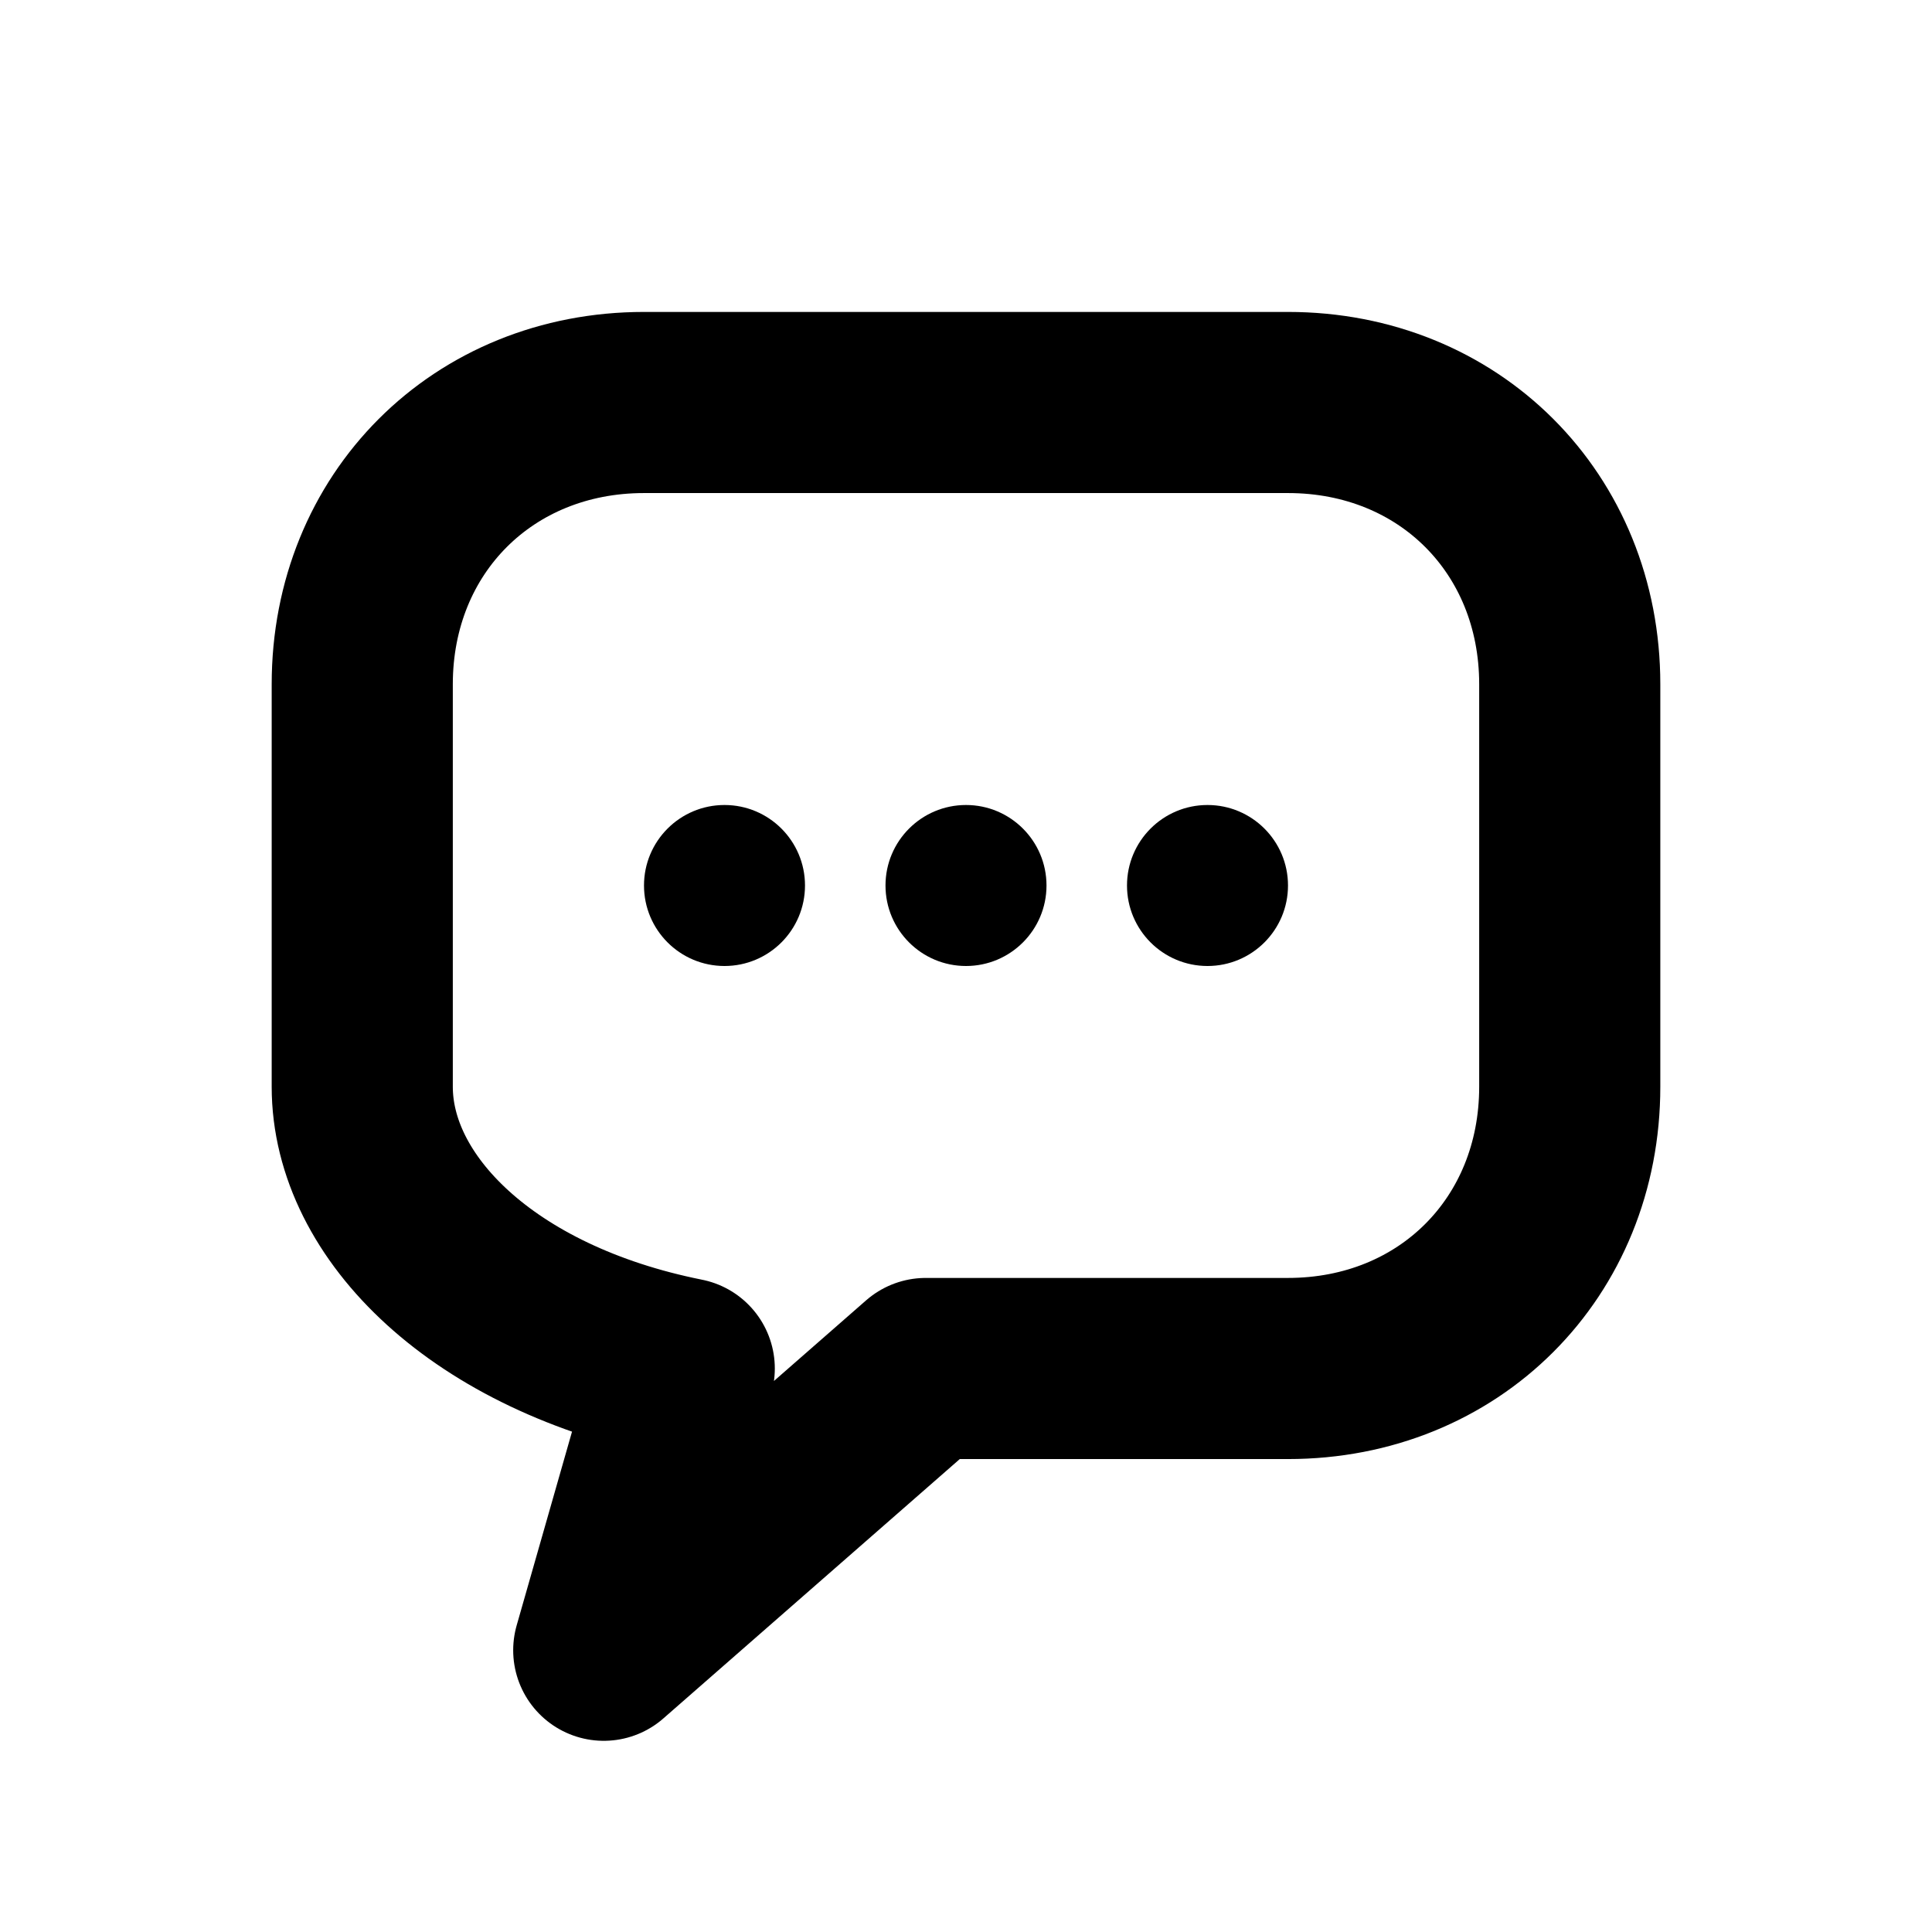
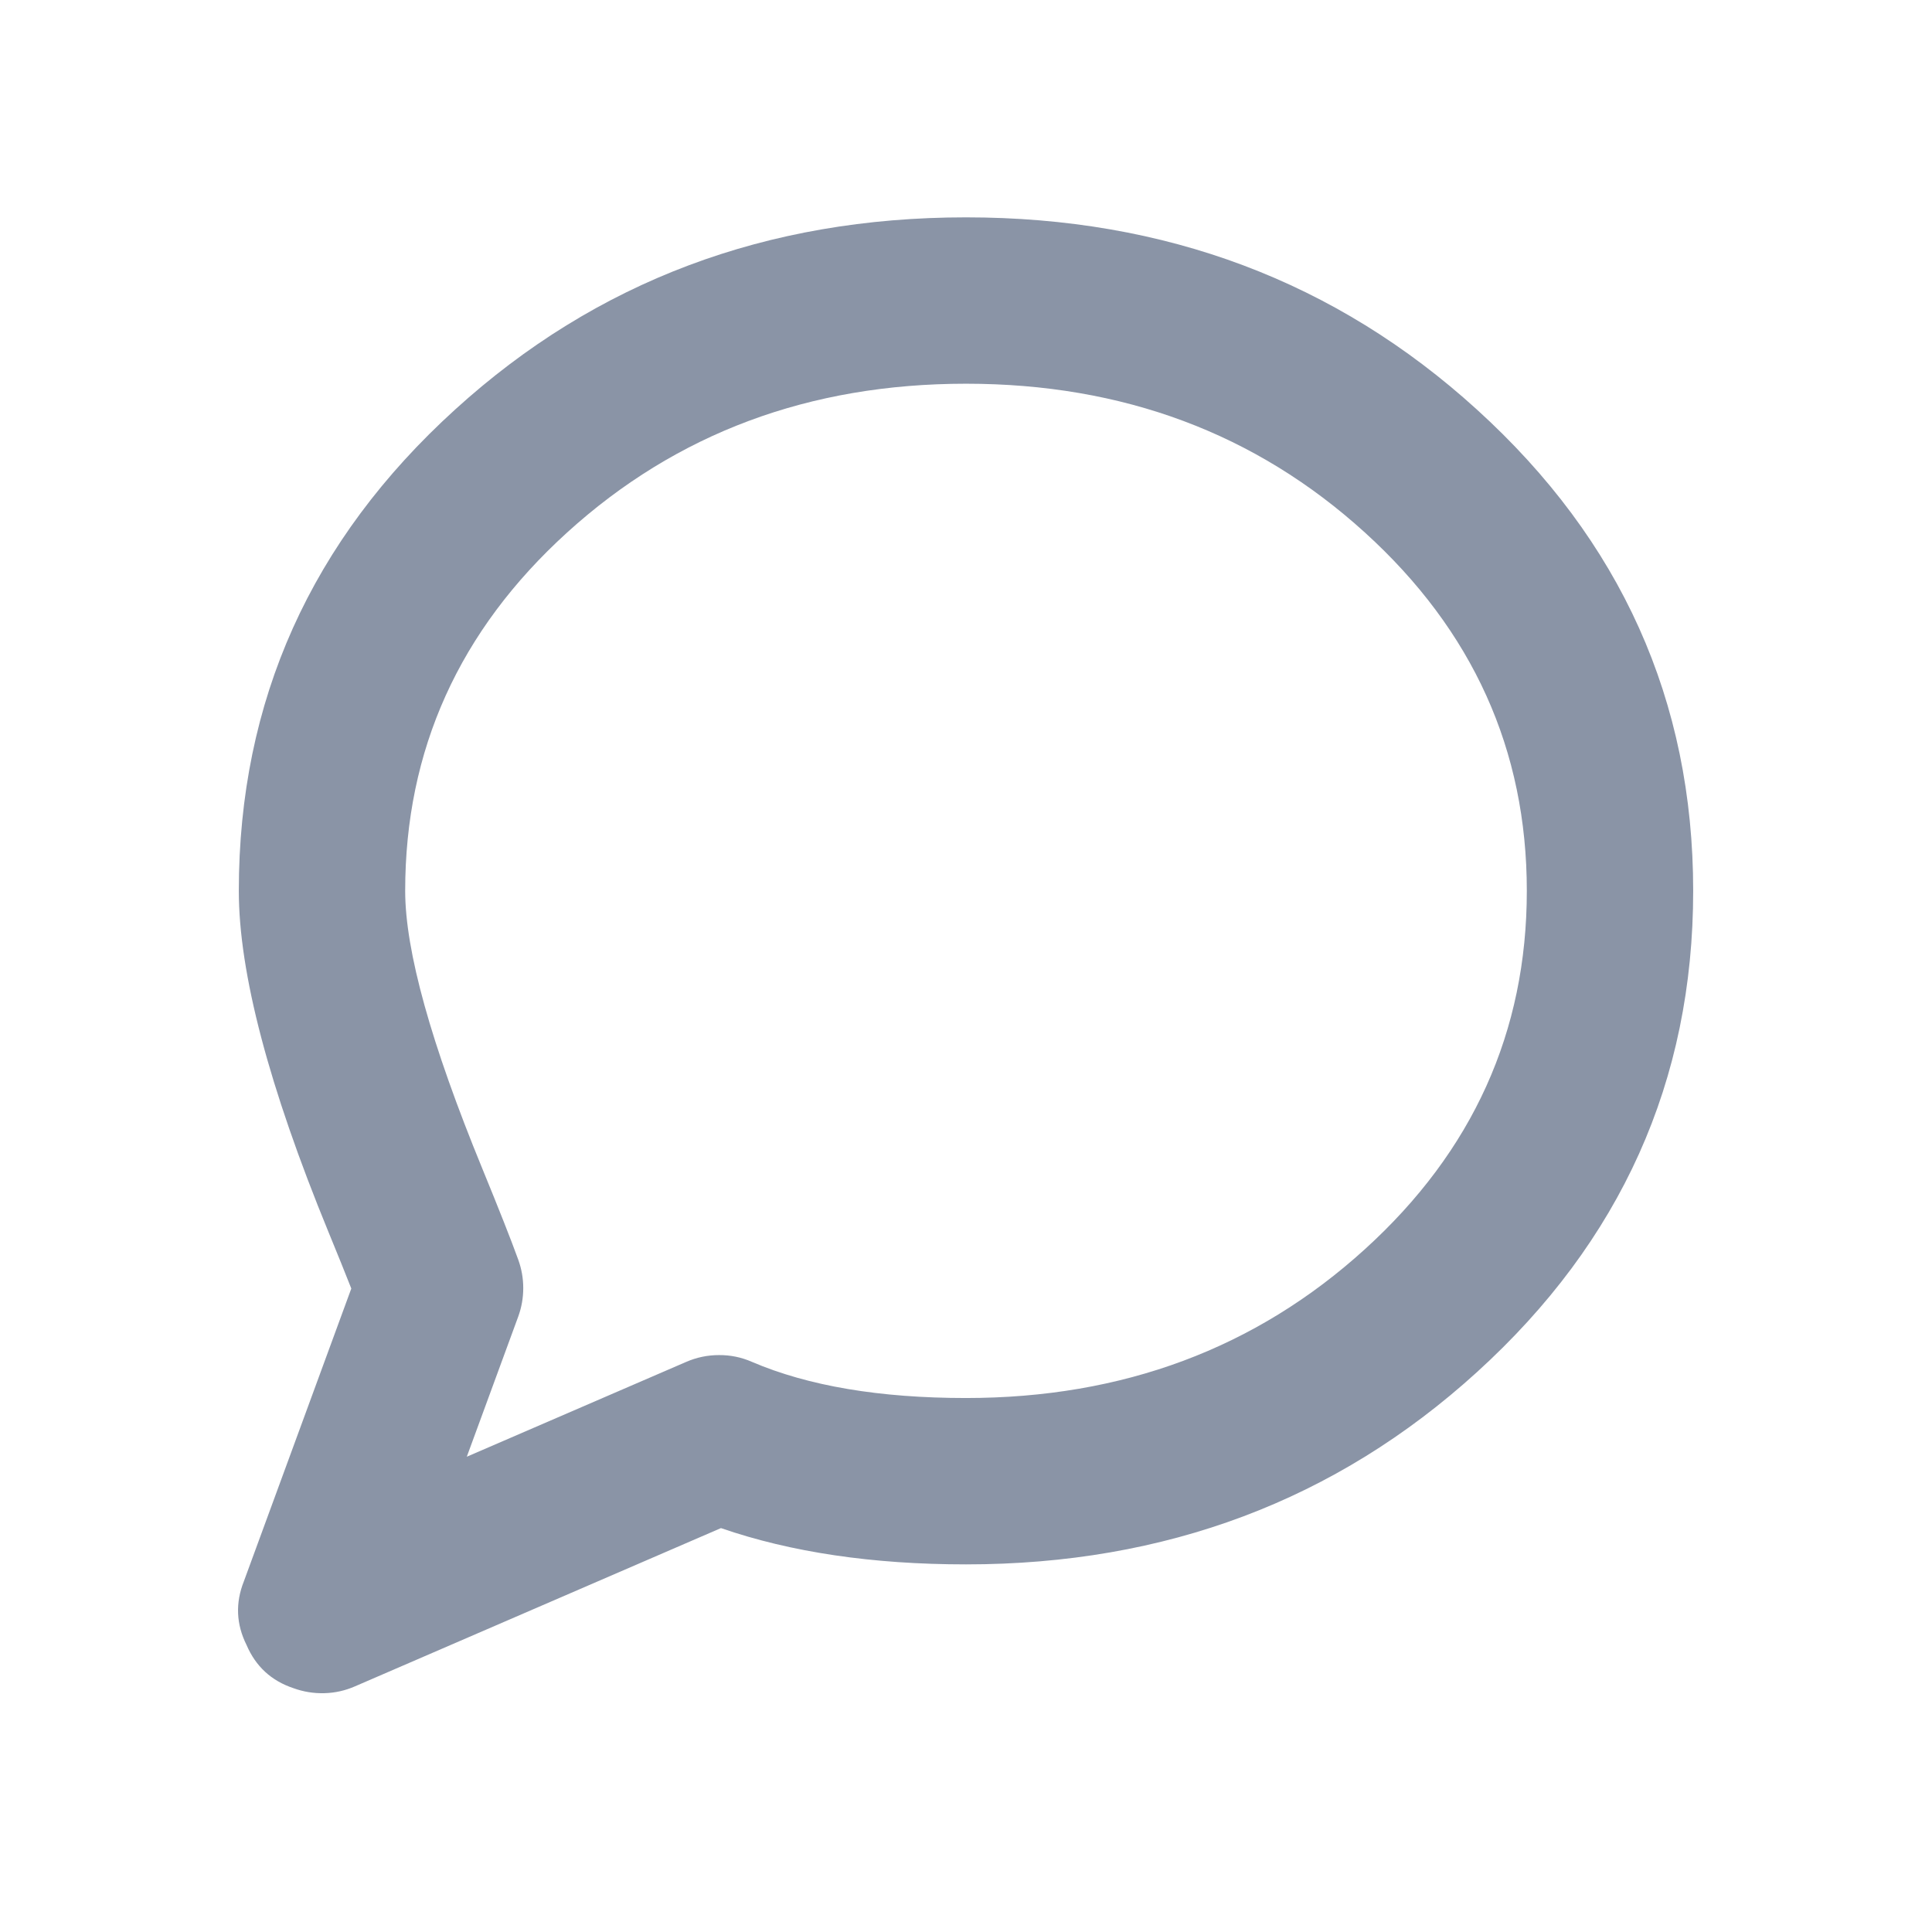
- <svg xmlns="http://www.w3.org/2000/svg" width="24" height="24" viewBox="0 0 24 24" fill="none">
-   <path d="M4.5 8.5C4.5 6.5 6 5 8 5H16C18 5 19.5 6.5 19.5 8.5V13.5C19.5 15.5 18 17 16 17H11.5L7.5 20.5L8.5 17C6 16.5 4.5 15 4.5 13.5V8.5Z" stroke="currentColor" stroke-width="2.25" stroke-linejoin="round" />
-   <circle cx="9" cy="11" r="1" fill="currentColor" />
-   <circle cx="12" cy="11" r="1" fill="currentColor" />
-   <circle cx="15" cy="11" r="1" fill="currentColor" />
+ <svg xmlns="http://www.w3.org/2000/svg" width="18" height="18">
+   <path fill="#8A94A6" transform="matrix(1 0 0 1 3 2.8)" d="M3.717 11.437Q4.696 11.775 6 11.775Q8.789 11.775 10.758 9.986Q12.775 8.155 12.775 5.5Q12.775 2.845 10.758 1.014Q8.789 -0.775 6 -0.775Q3.211 -0.775 1.242 1.014Q-0.775 2.845 -0.775 5.5Q-0.775 6.644 0.061 8.68Q0.189 8.991 0.273 9.205L-0.728 11.933Q-0.848 12.235 -0.703 12.526Q-0.575 12.825 -0.267 12.928Q-0.127 12.979 0.022 12.975Q0.171 12.971 0.308 12.911L3.717 11.437ZM9.716 8.839Q8.19 10.225 6 10.225Q4.792 10.225 4.005 9.888Q3.859 9.824 3.699 9.825Q3.539 9.825 3.392 9.889L1.349 10.772L1.828 9.467Q1.875 9.338 1.875 9.201Q1.875 9.064 1.828 8.935Q1.728 8.659 1.495 8.091Q0.775 6.338 0.775 5.5Q0.775 3.531 2.284 2.161Q3.81 0.775 6 0.775Q8.19 0.775 9.716 2.161Q11.225 3.531 11.225 5.5Q11.225 7.469 9.716 8.839Z" fill-rule="evenodd" />
</svg>
